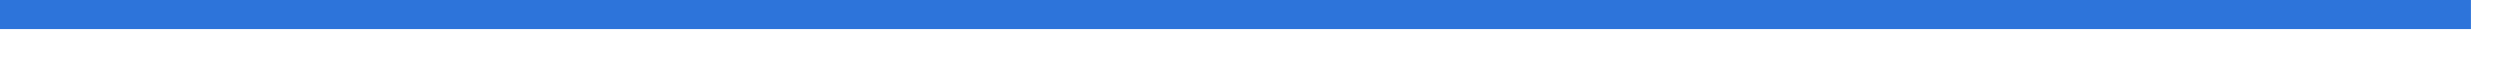
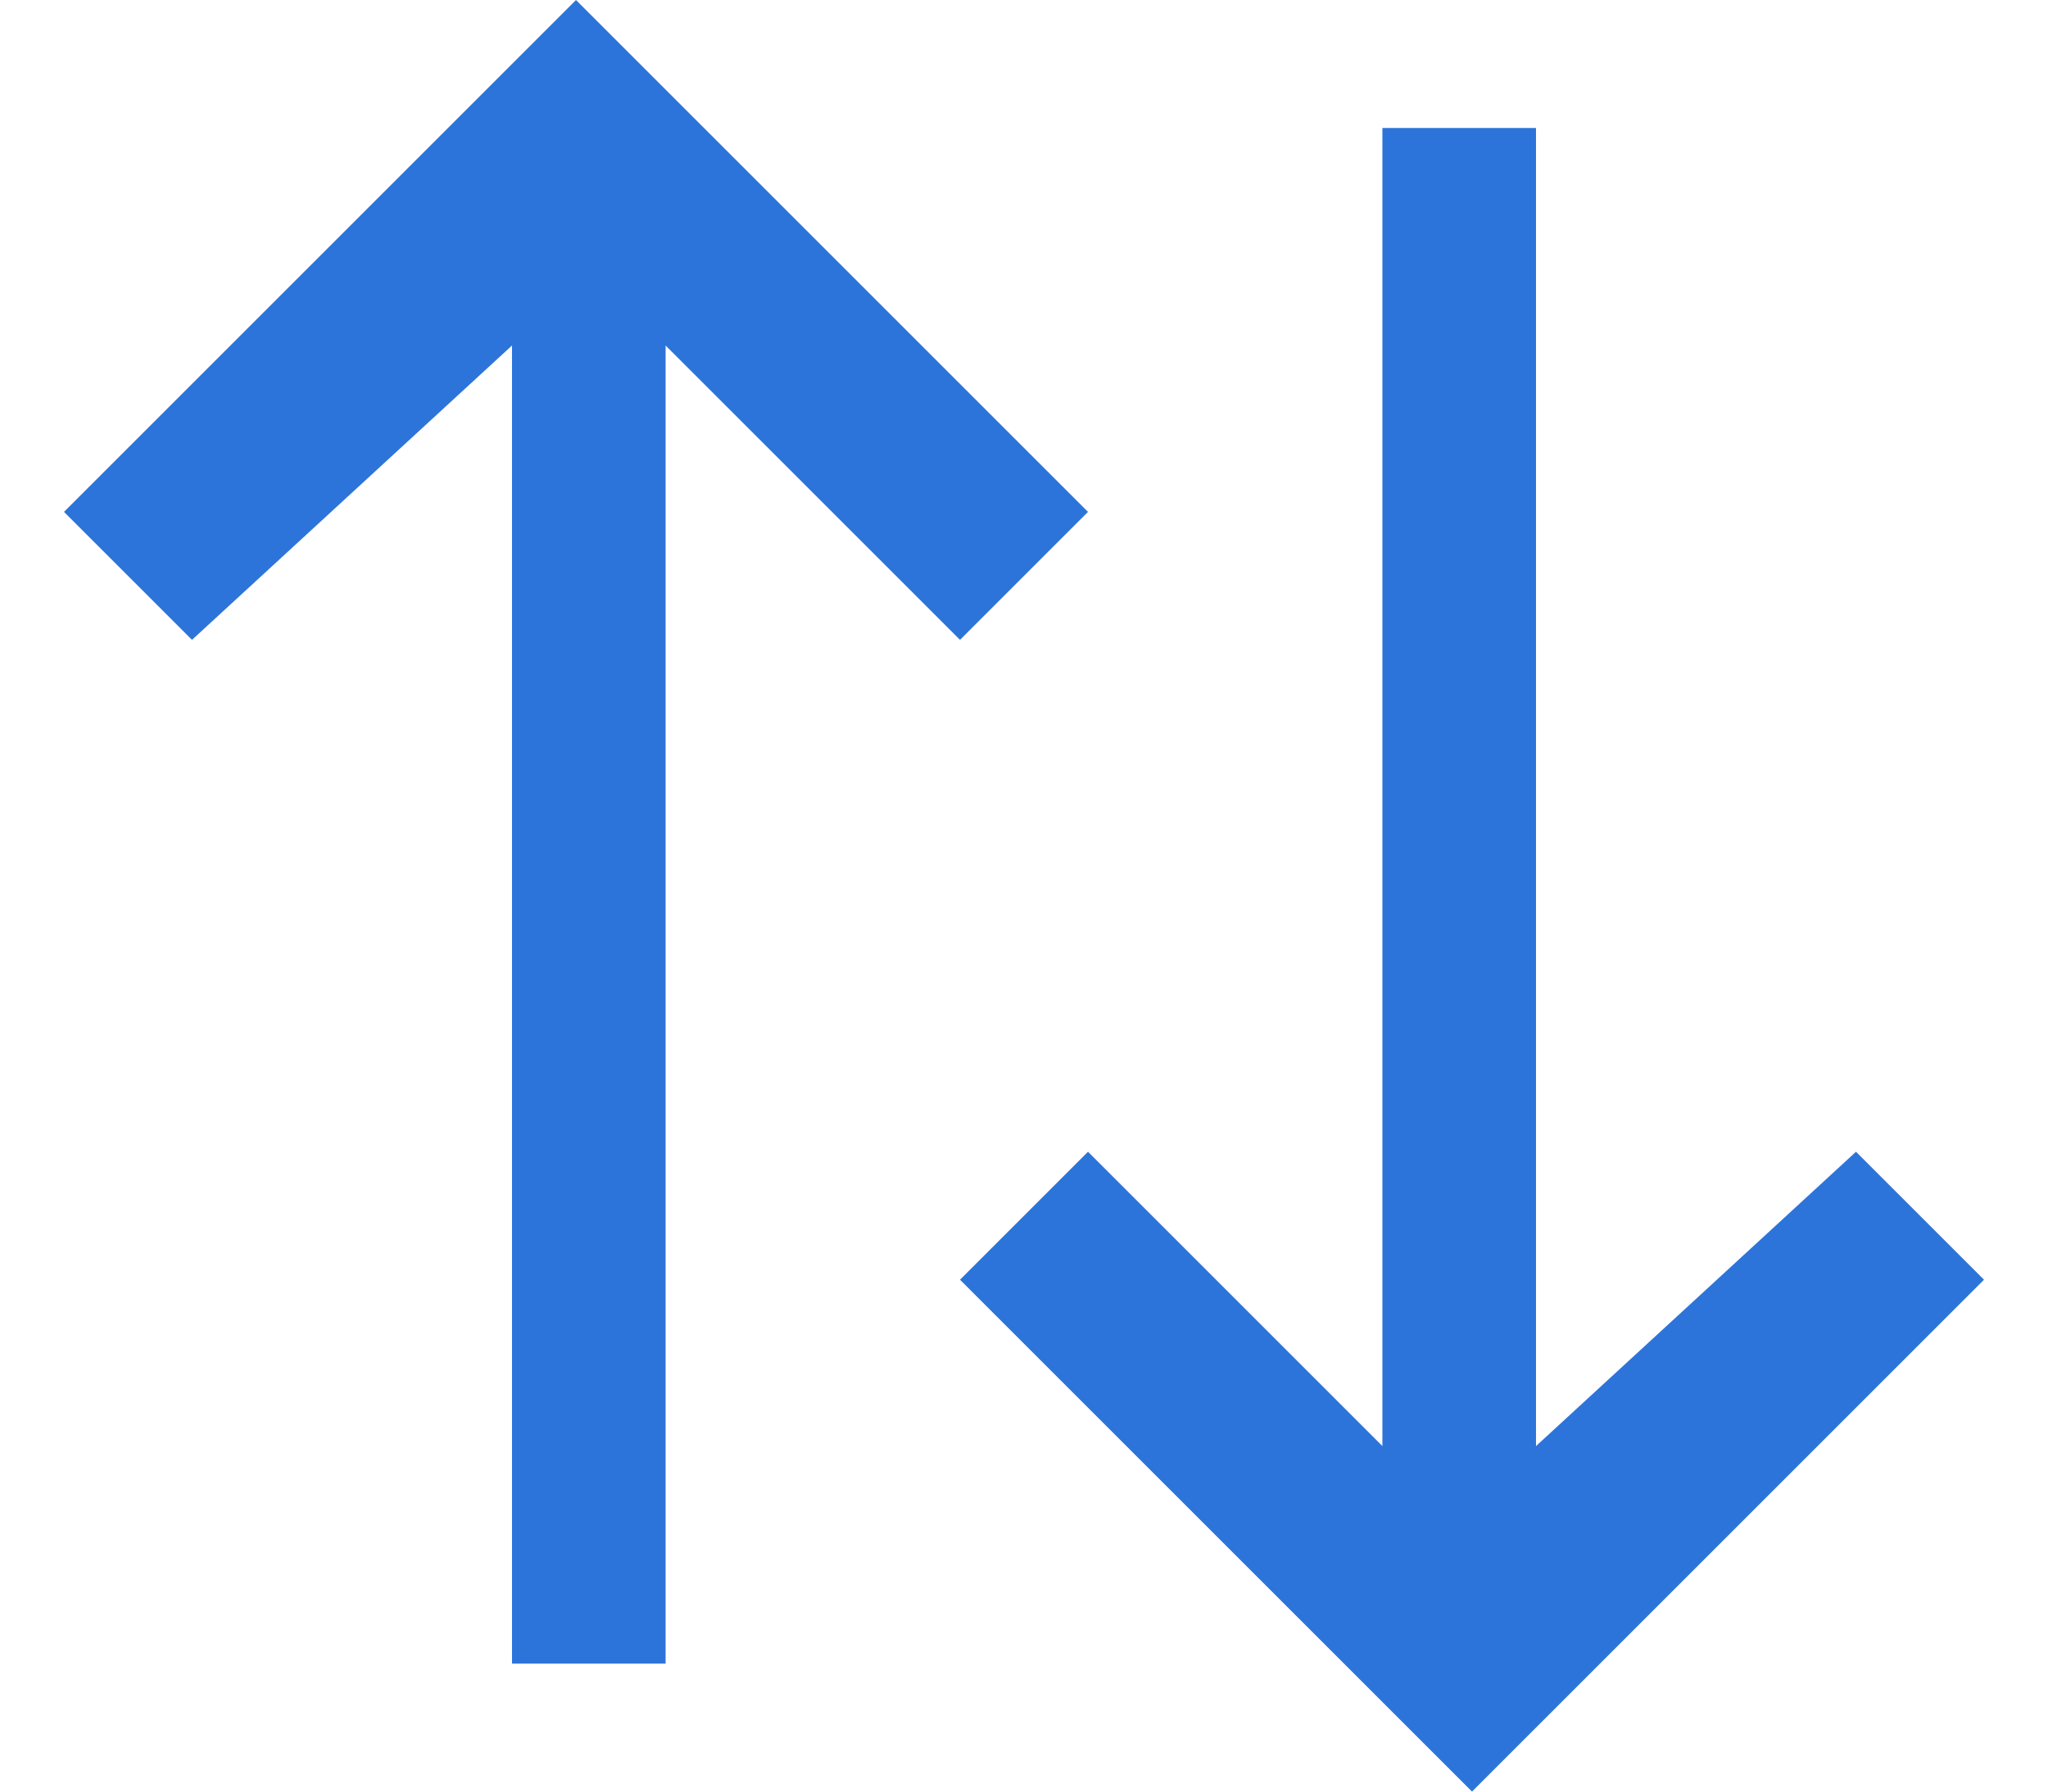
- <svg xmlns="http://www.w3.org/2000/svg" version="1.1" width="86px" height="2px">
-   <g transform="matrix(1 0 0 1 0 -30 )">
-     <path d="M 0 30.5  L 85 30.5  " stroke-width="1" stroke="#2d74da" fill="none" />
+ <svg xmlns="http://www.w3.org/2000/svg" version="1.1" width="16px" height="14px">
+   <g transform="matrix(1 0 0 1 -10 -3 )">
+     <path d="M 5.2 2.7  L 7.5 5  L 8.5 4  L 4.5 0  L 0.5 4  L 1.5 5  L 4 2.7  L 4 13  L 5.2 13  L 5.2 2.7  Z M 15.5 10  L 14.5 9  L 12 11.3  L 12 1  L 10.8 1  L 10.8 11.3  L 8.5 9  L 7.5 10  L 11.5 14  L 15.5 10  Z " fill-rule="nonzero" fill="#2d74da" stroke="none" transform="matrix(1 0 0 1 10 3 )" />
  </g>
</svg>
